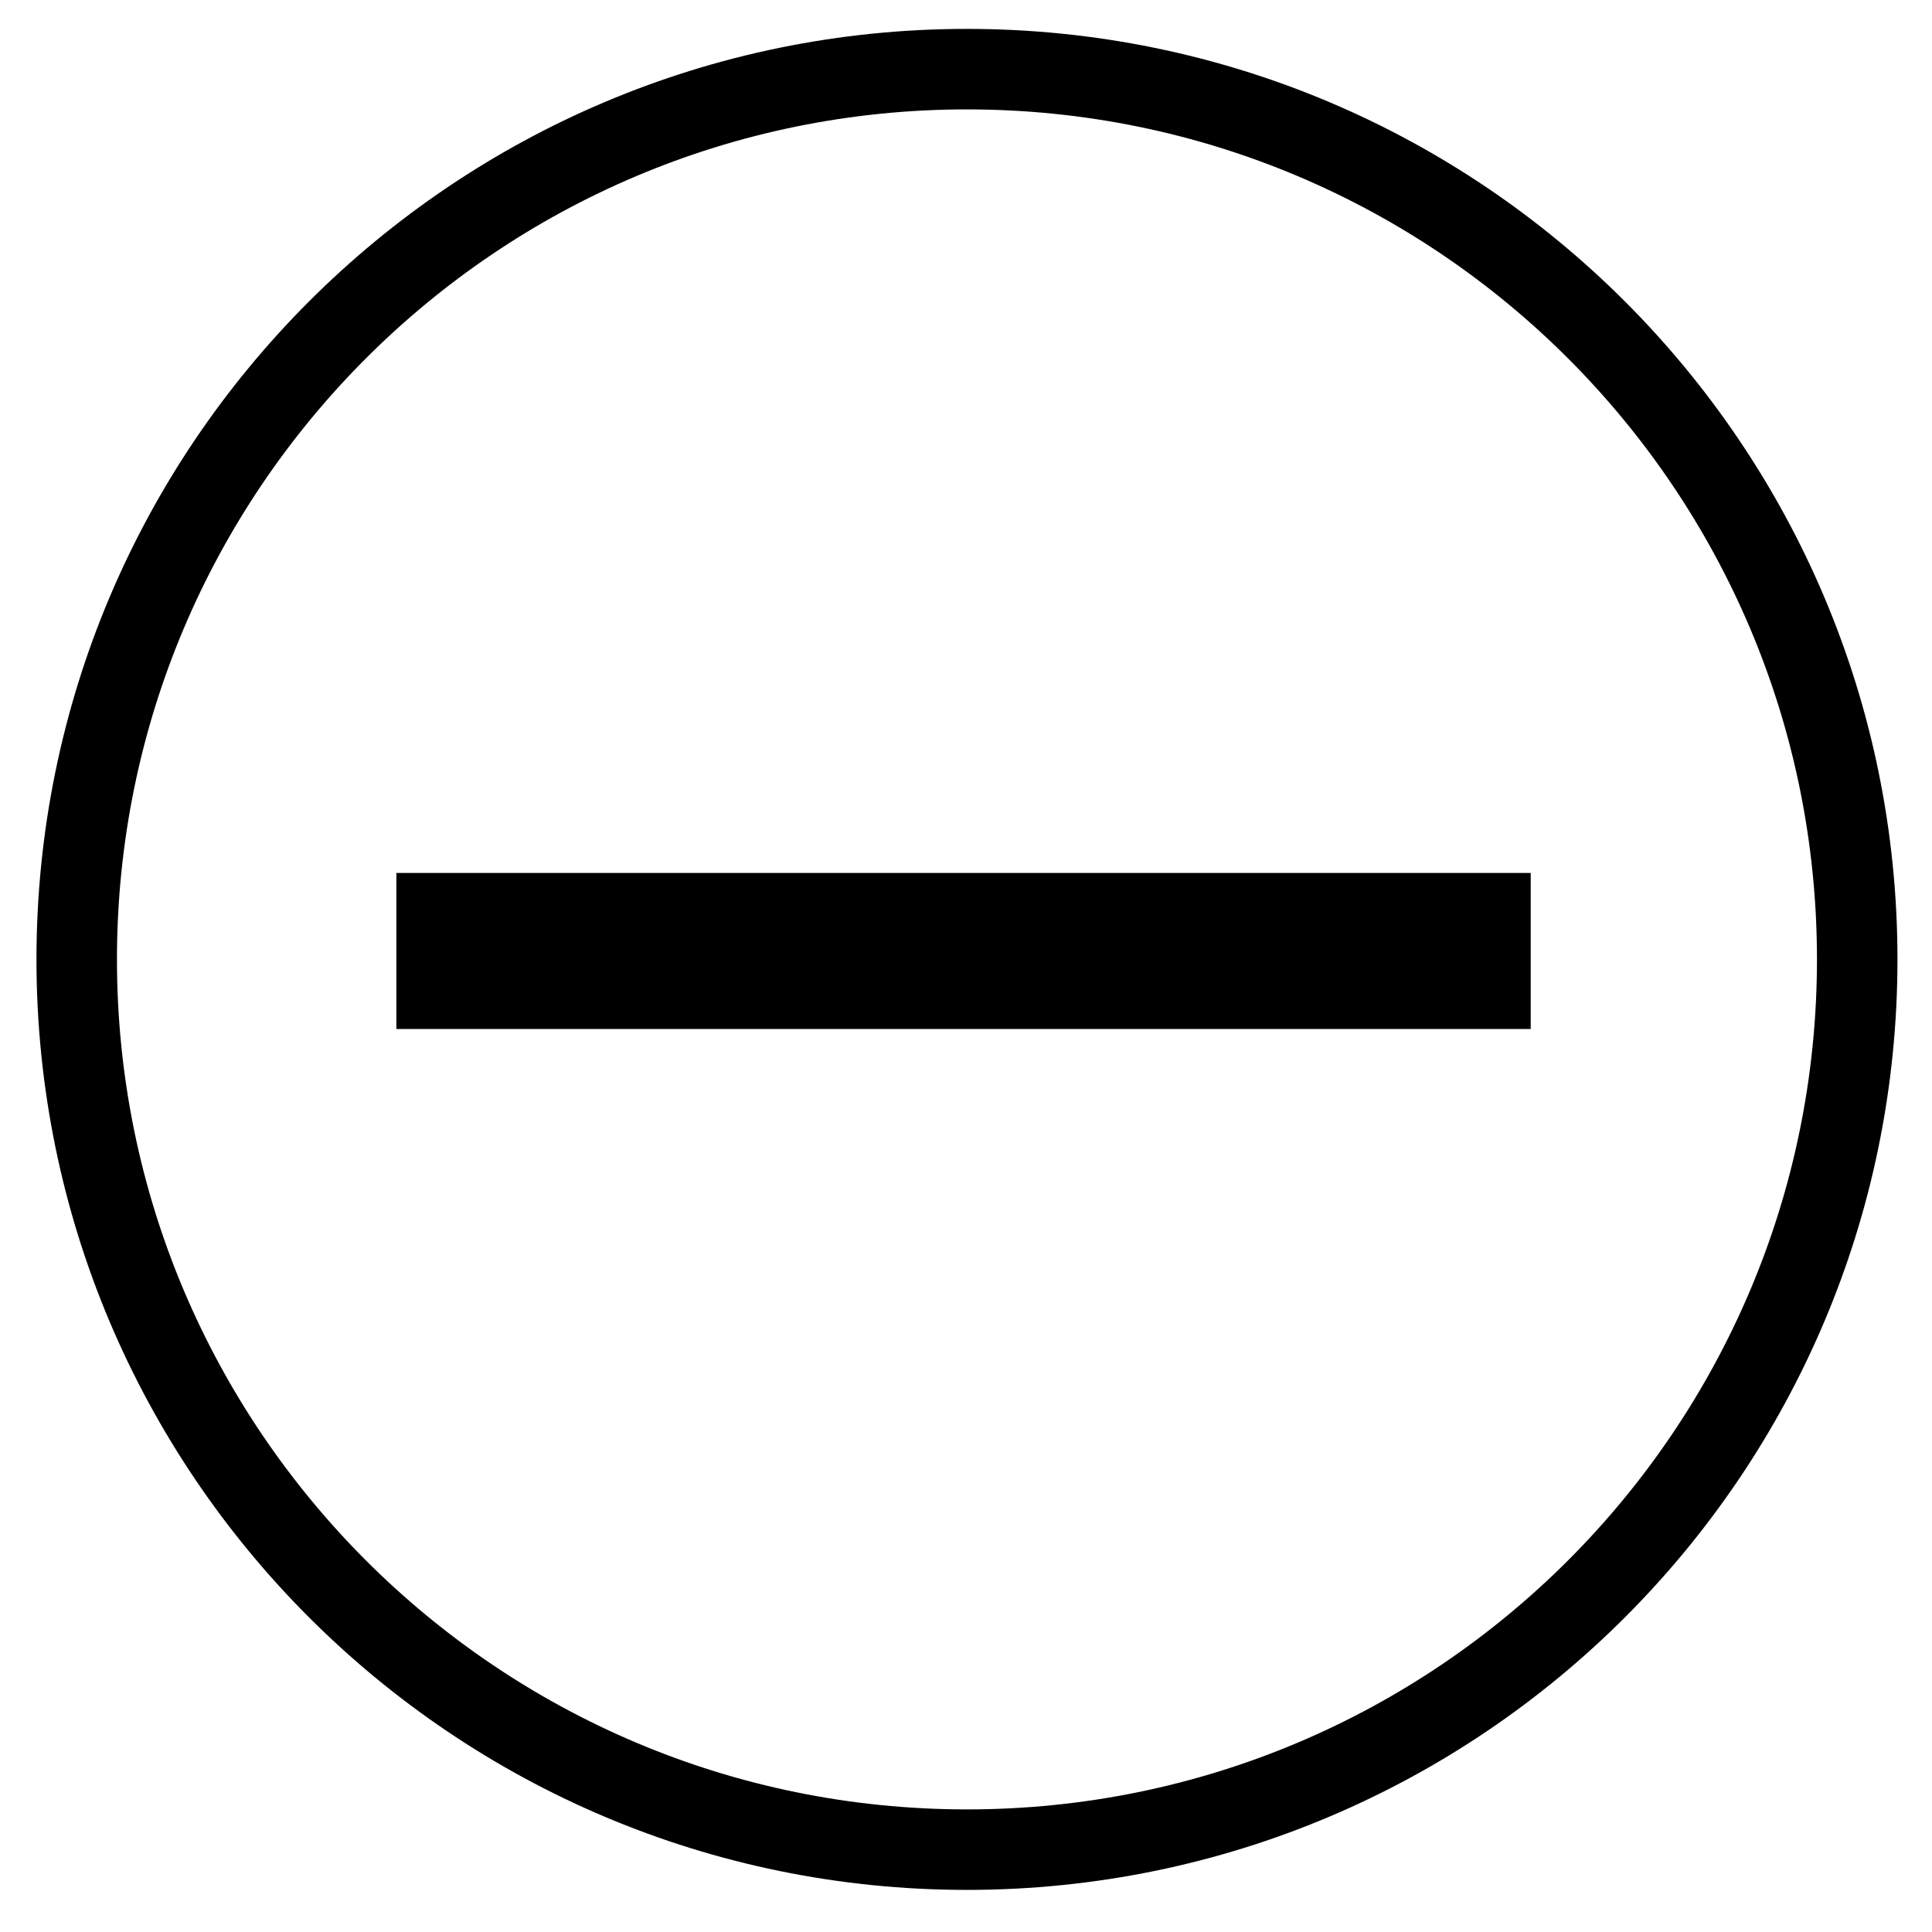
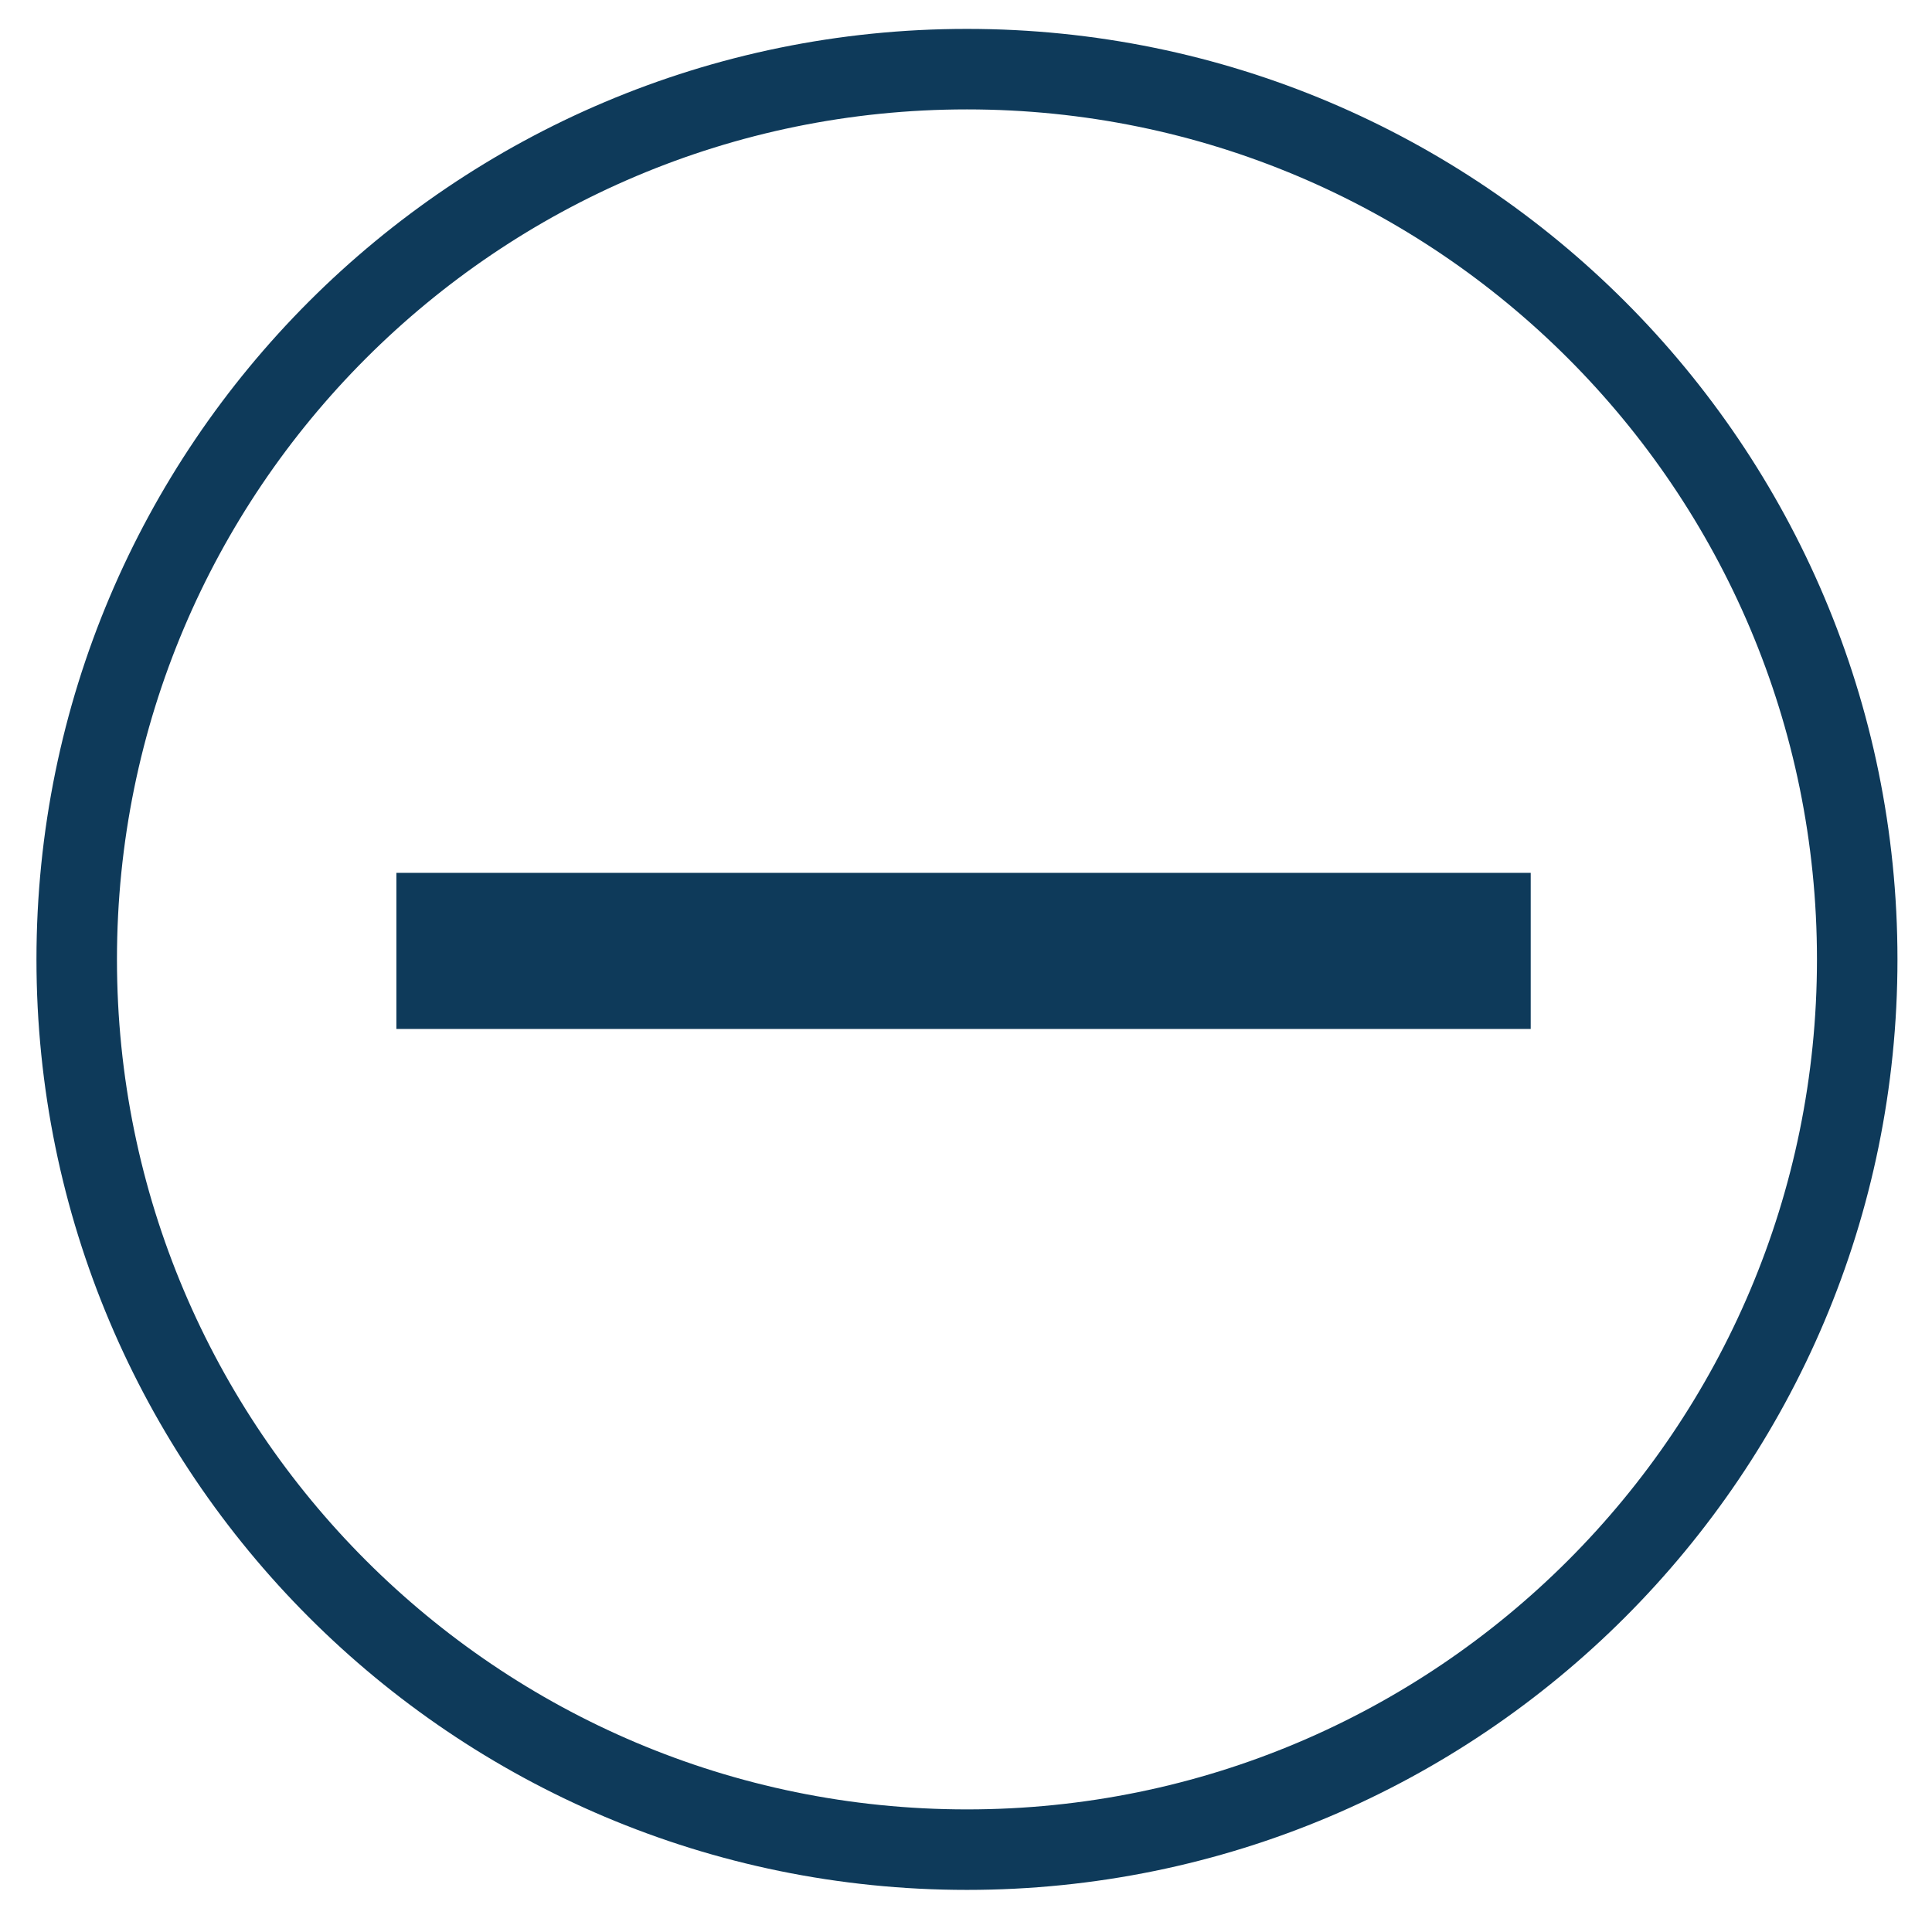
- <svg xmlns="http://www.w3.org/2000/svg" viewBox="0 0 24 24" height="24" width="24" version="1.1">
-   <circle style="opacity:1;fill:none;fill-opacity:1;stroke:#000000;stroke-width:1;stroke-linecap:round;stroke-miterlimit:4;stroke-dasharray:none;stroke-opacity:1;paint-order:markers fill stroke" cx="12.012" cy="11.918" r="11.059" />
-   <rect style="opacity:1;fill:#000000;fill-opacity:1;stroke:#000000;stroke-width:0.788;stroke-linecap:round;stroke-miterlimit:4;stroke-dasharray:none;stroke-opacity:1;paint-order:markers fill stroke" width="13.303" height="1.151" x="5.318" y="11.238" />
+ <svg xmlns="http://www.w3.org/2000/svg" version="1.1" id="Layer_1" x="0px" y="0px" width="24px" height="24px" viewBox="0 0 24 24" enable-background="new 0 0 24 24" xml:space="preserve">
+   <circle fill="none" stroke="#0E3A5A" stroke-linecap="round" cx="12.012" cy="11.918" r="11.059" />
+   <rect x="5.318" y="11.237" fill="#0E3A5A" stroke="#0E3A5A" stroke-width="0.788" stroke-linecap="round" width="13.303" height="1.151" />
</svg>
